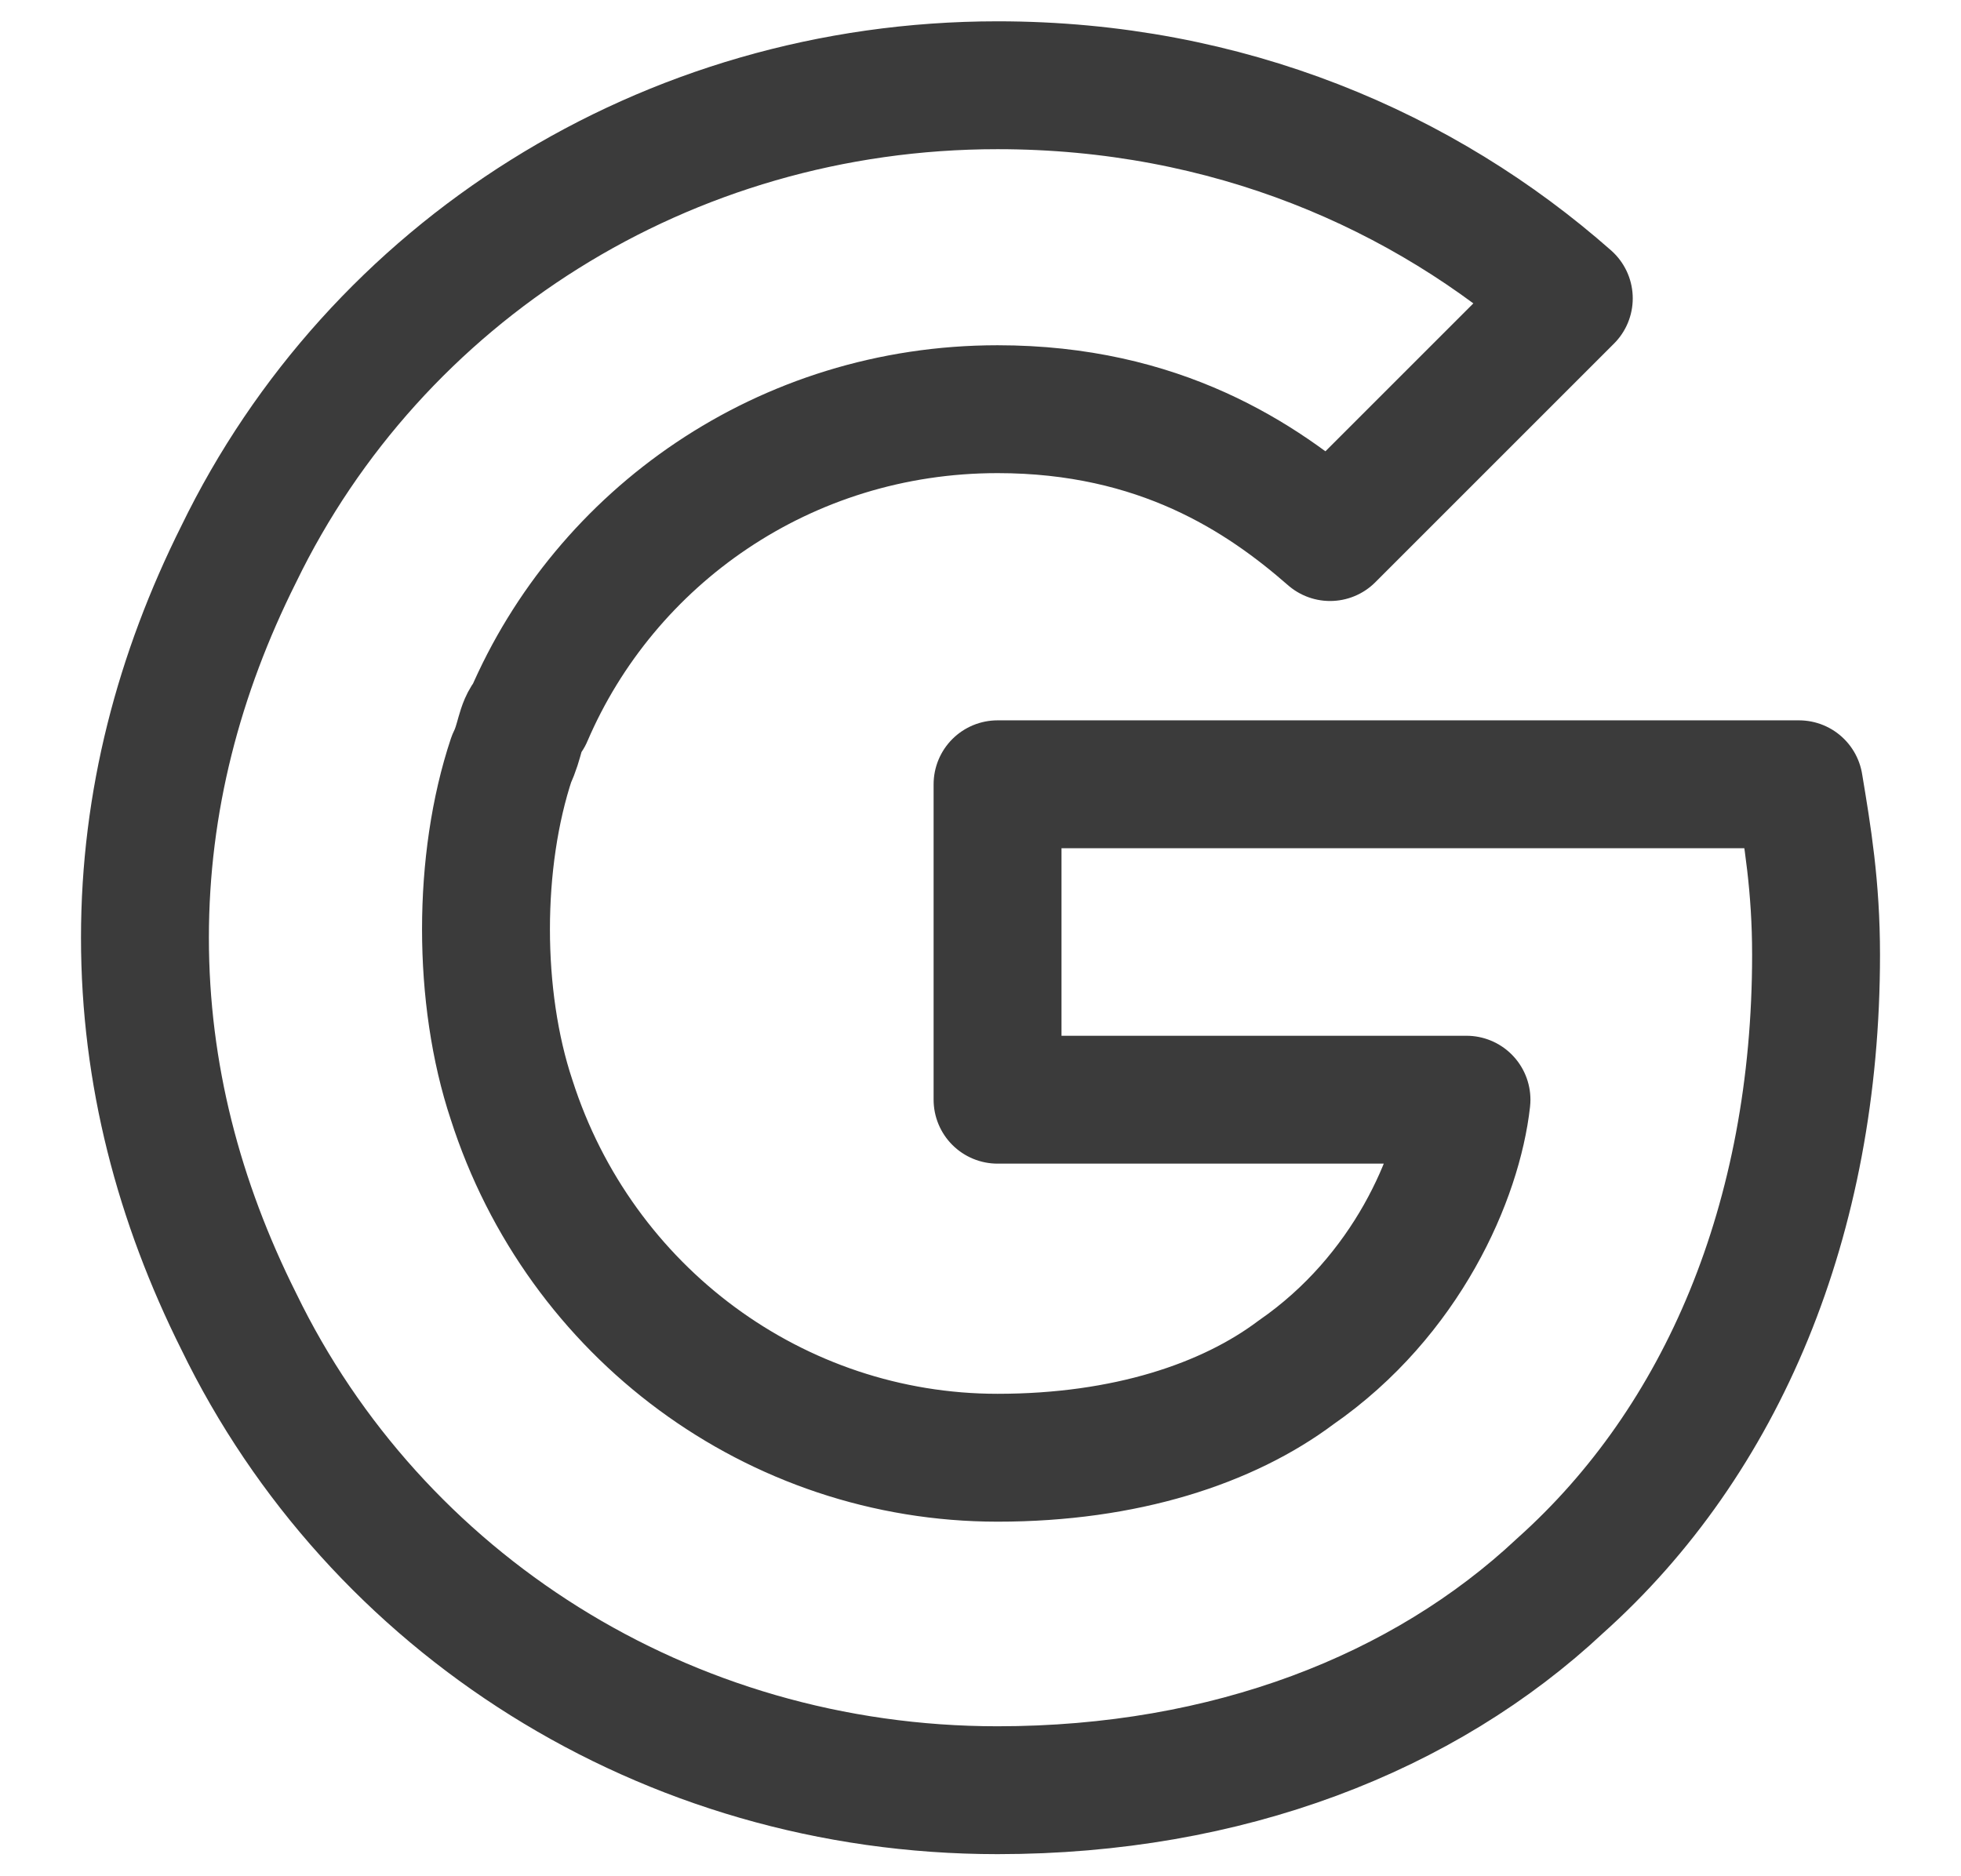
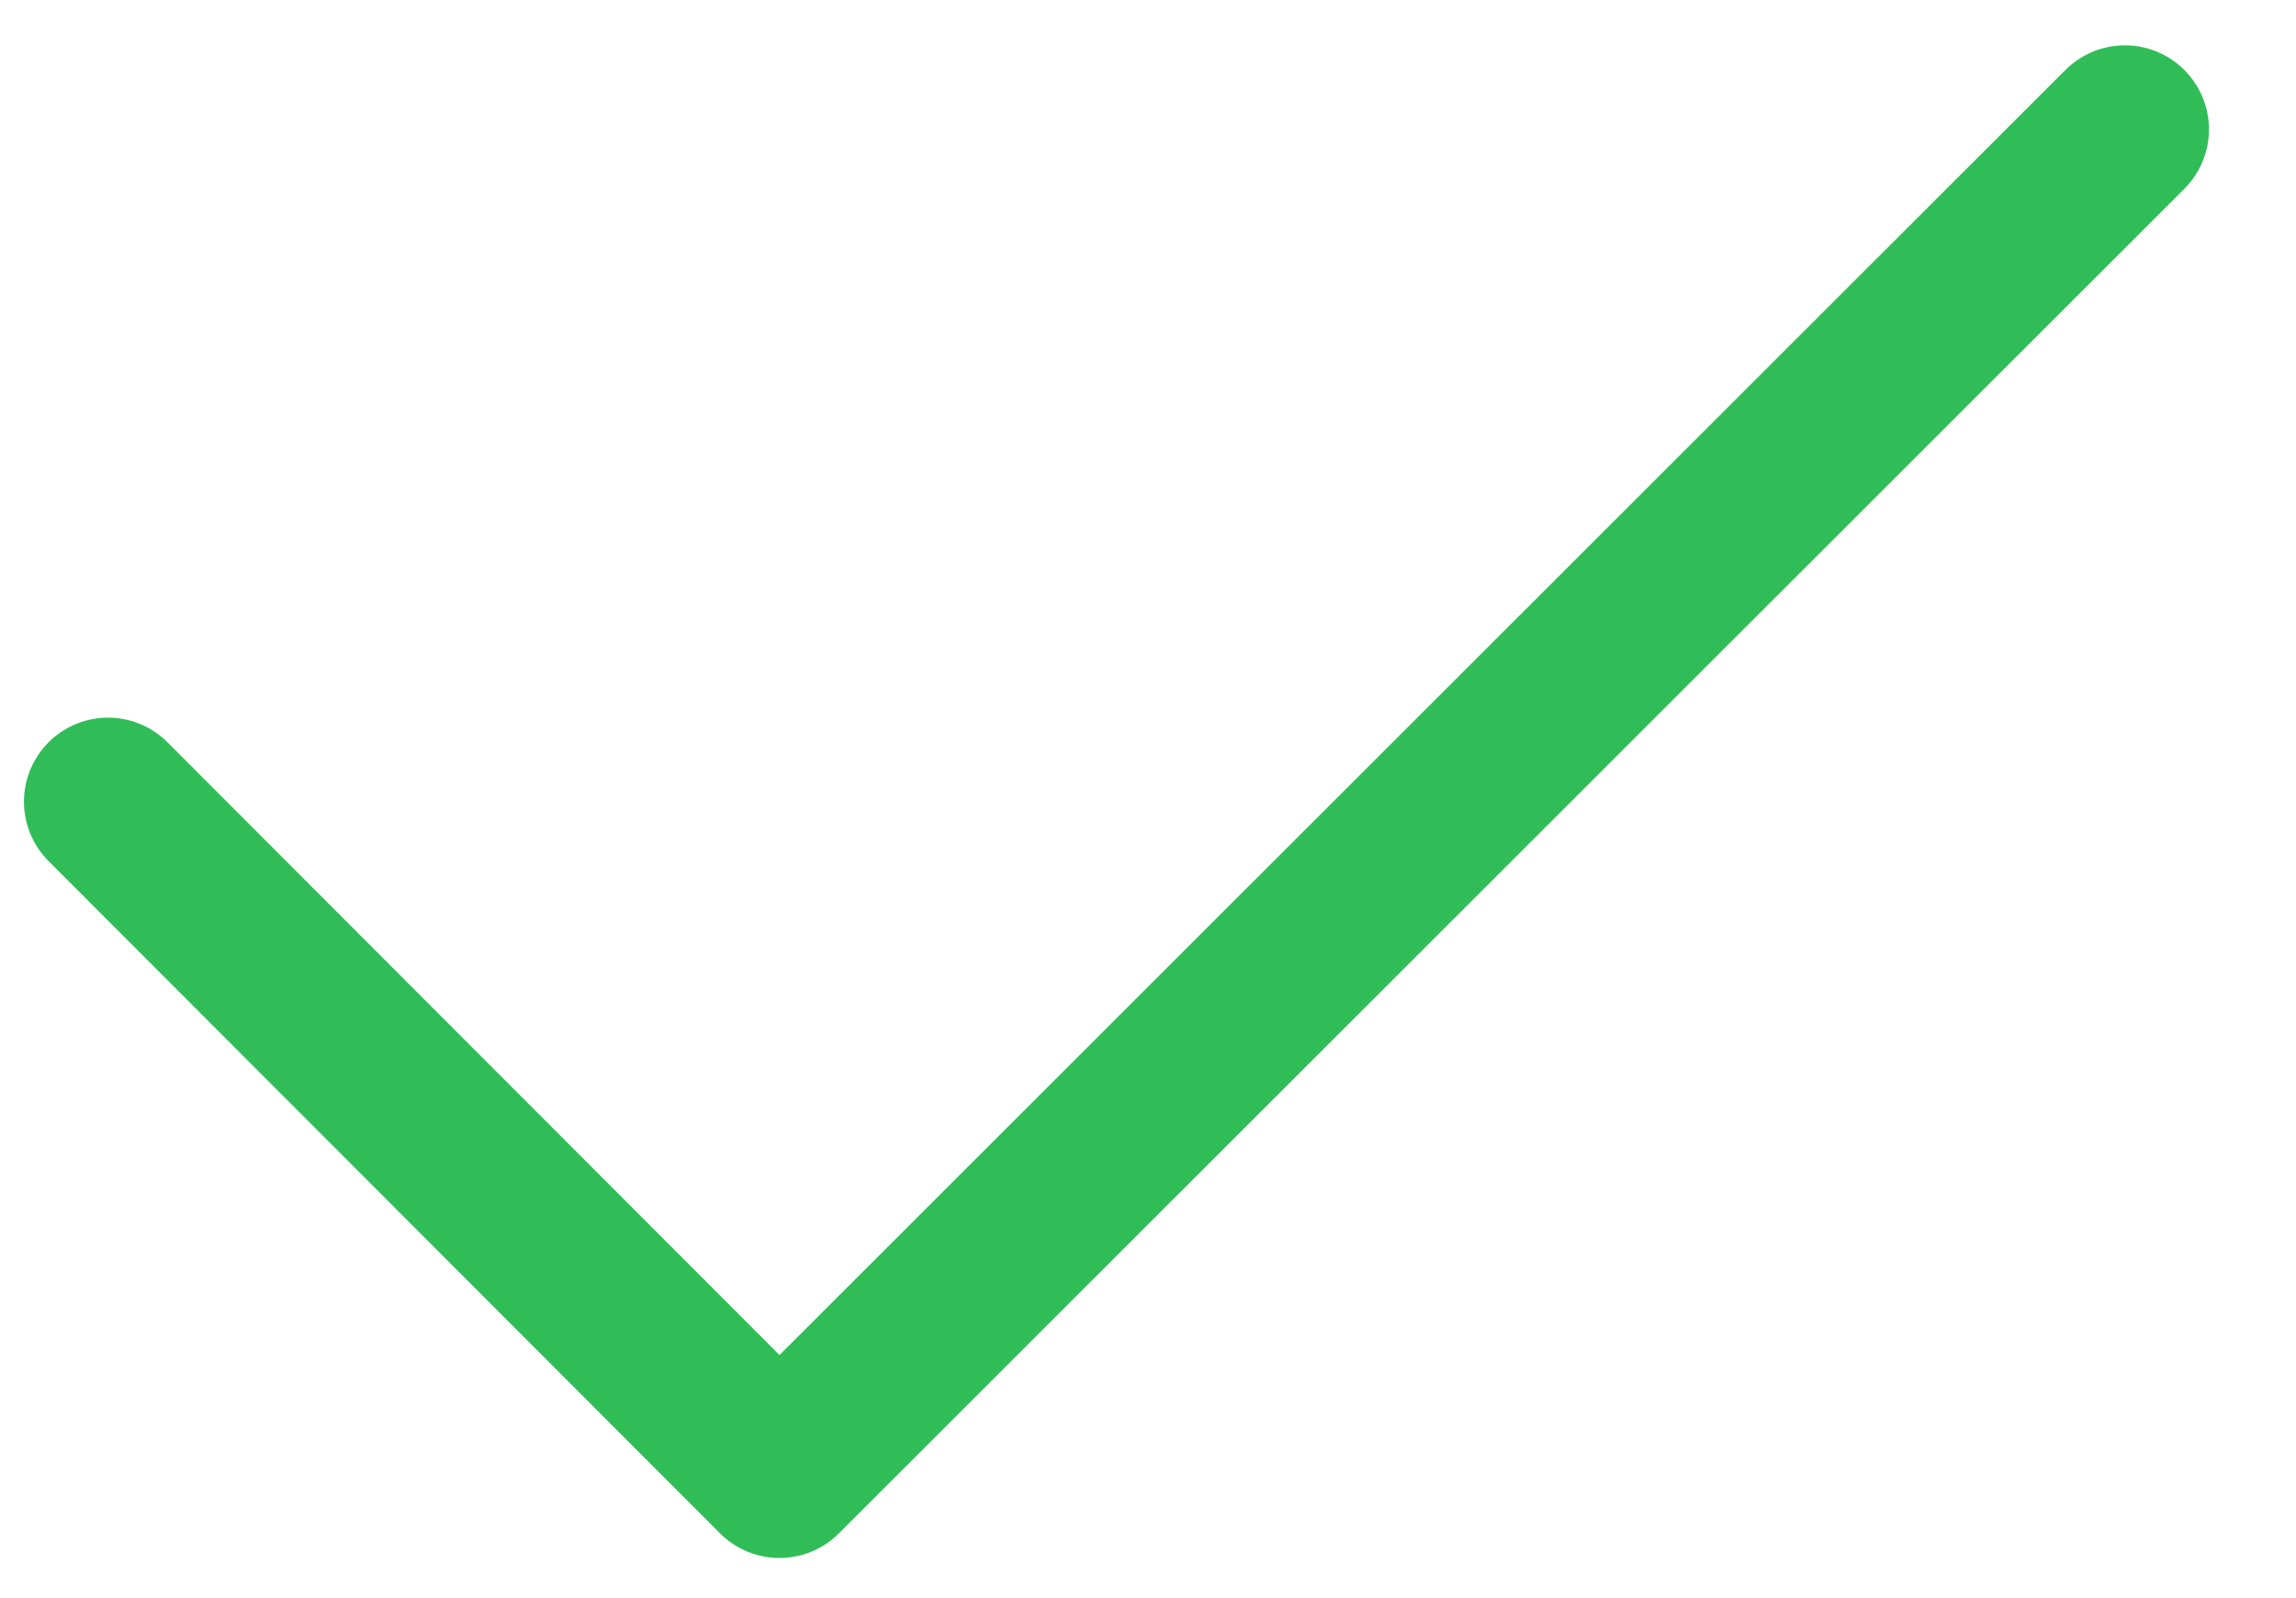
- <svg xmlns="http://www.w3.org/2000/svg" width="23" height="22" viewBox="0 0 23 22" fill="none">
-   <path d="M21.1 9.2H11.7V12.9H17.2C17.1 13.8 16.5 15.2 15.2 16.1C14.4 16.7 13.2 17.1 11.7 17.1C9.1 17.1 6.8 15.4 6 12.9C5.8 12.3 5.7 11.6 5.7 10.9C5.7 10.2 5.8 9.5 6 8.9C6.1 8.7 6.1 8.5 6.2 8.4C7.1 6.3 9.2 4.8 11.7 4.8C13.6 4.8 14.8 5.6 15.6 6.3L18.4 3.5C16.7 2 14.4 1 11.7 1C7.8 1 4.4 3.2 2.8 6.5C2.1 7.9 1.7 9.4 1.7 11C1.7 12.6 2.1 14.1 2.8 15.5C4.4 18.8 7.8 21 11.7 21C14.4 21 16.7 20.1 18.3 18.6C20.2 16.9 21.3 14.3 21.3 11.2C21.3 10.4 21.2 9.8 21.1 9.2Z" stroke="#3B3B3B" stroke-width="1.5" stroke-miterlimit="10" stroke-linecap="round" stroke-linejoin="round" />
+ <svg xmlns="http://www.w3.org/2000/svg" width="23" height="16" viewBox="0 0 23 16" fill="none">
+   <path d="M1.082 8.031L7.808 14.765L21.286 1.296" stroke="#30BD57" stroke-width="1.684" stroke-linecap="round" stroke-linejoin="round" />
</svg>
